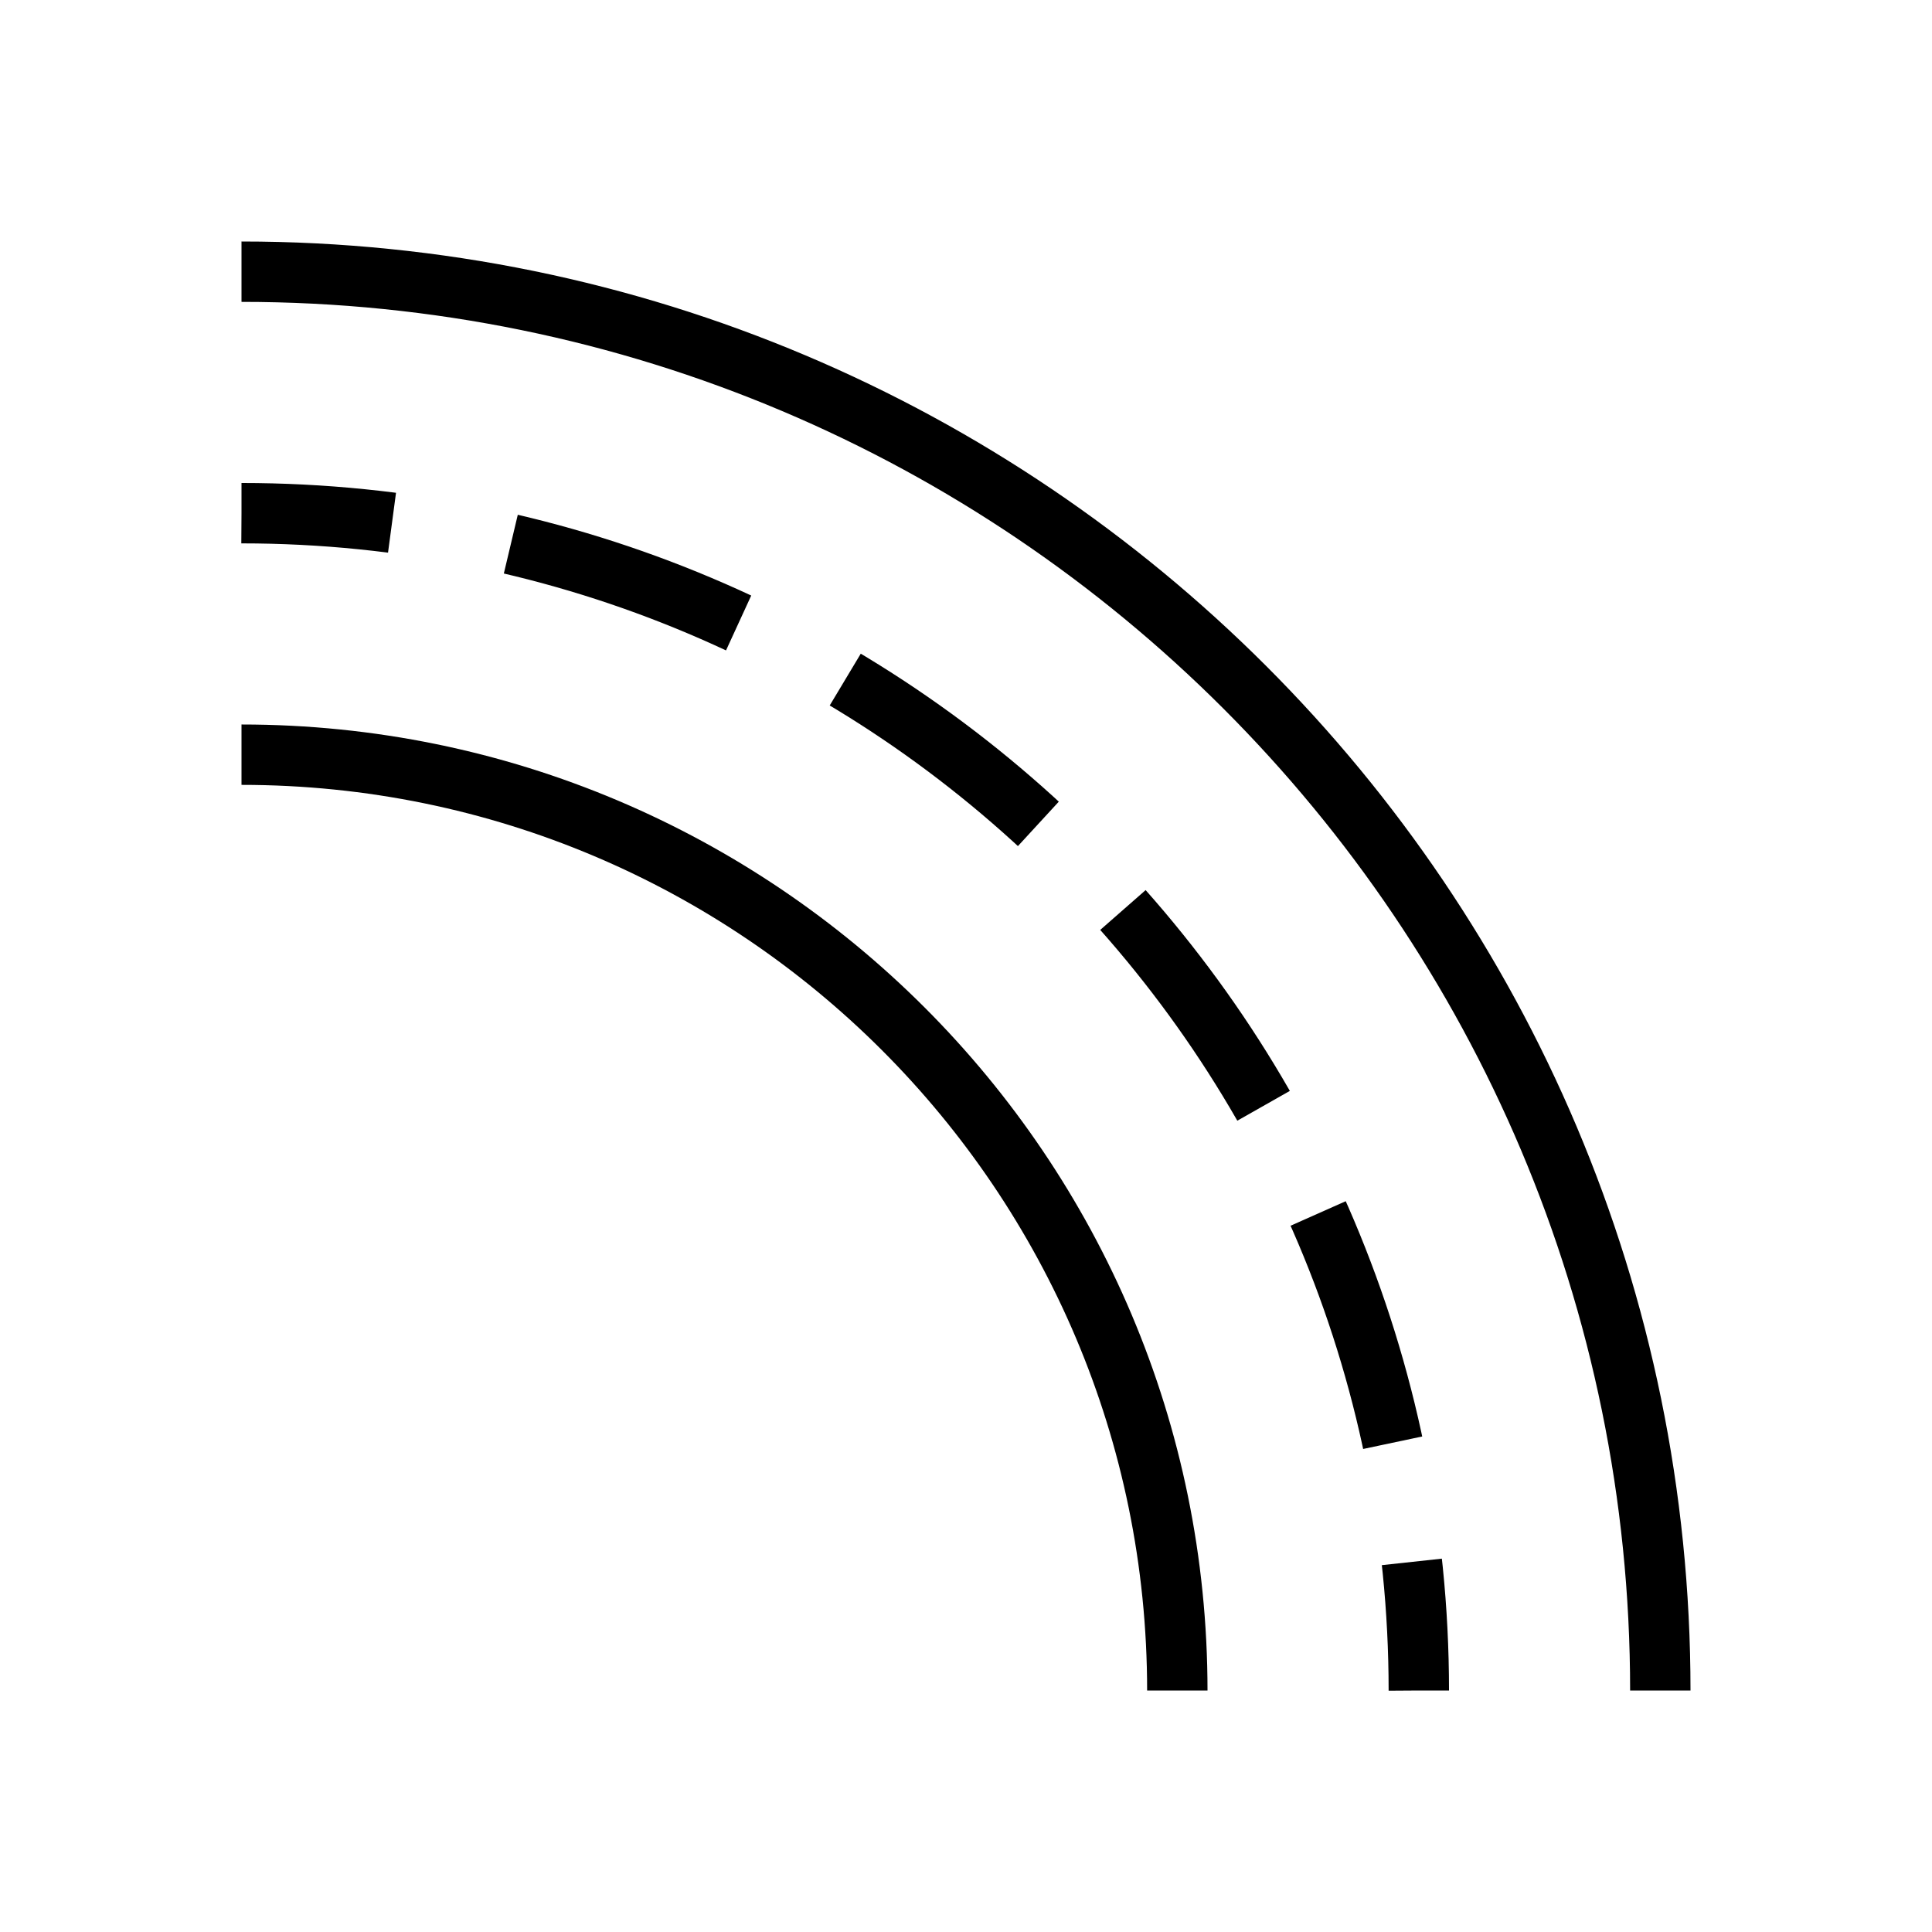
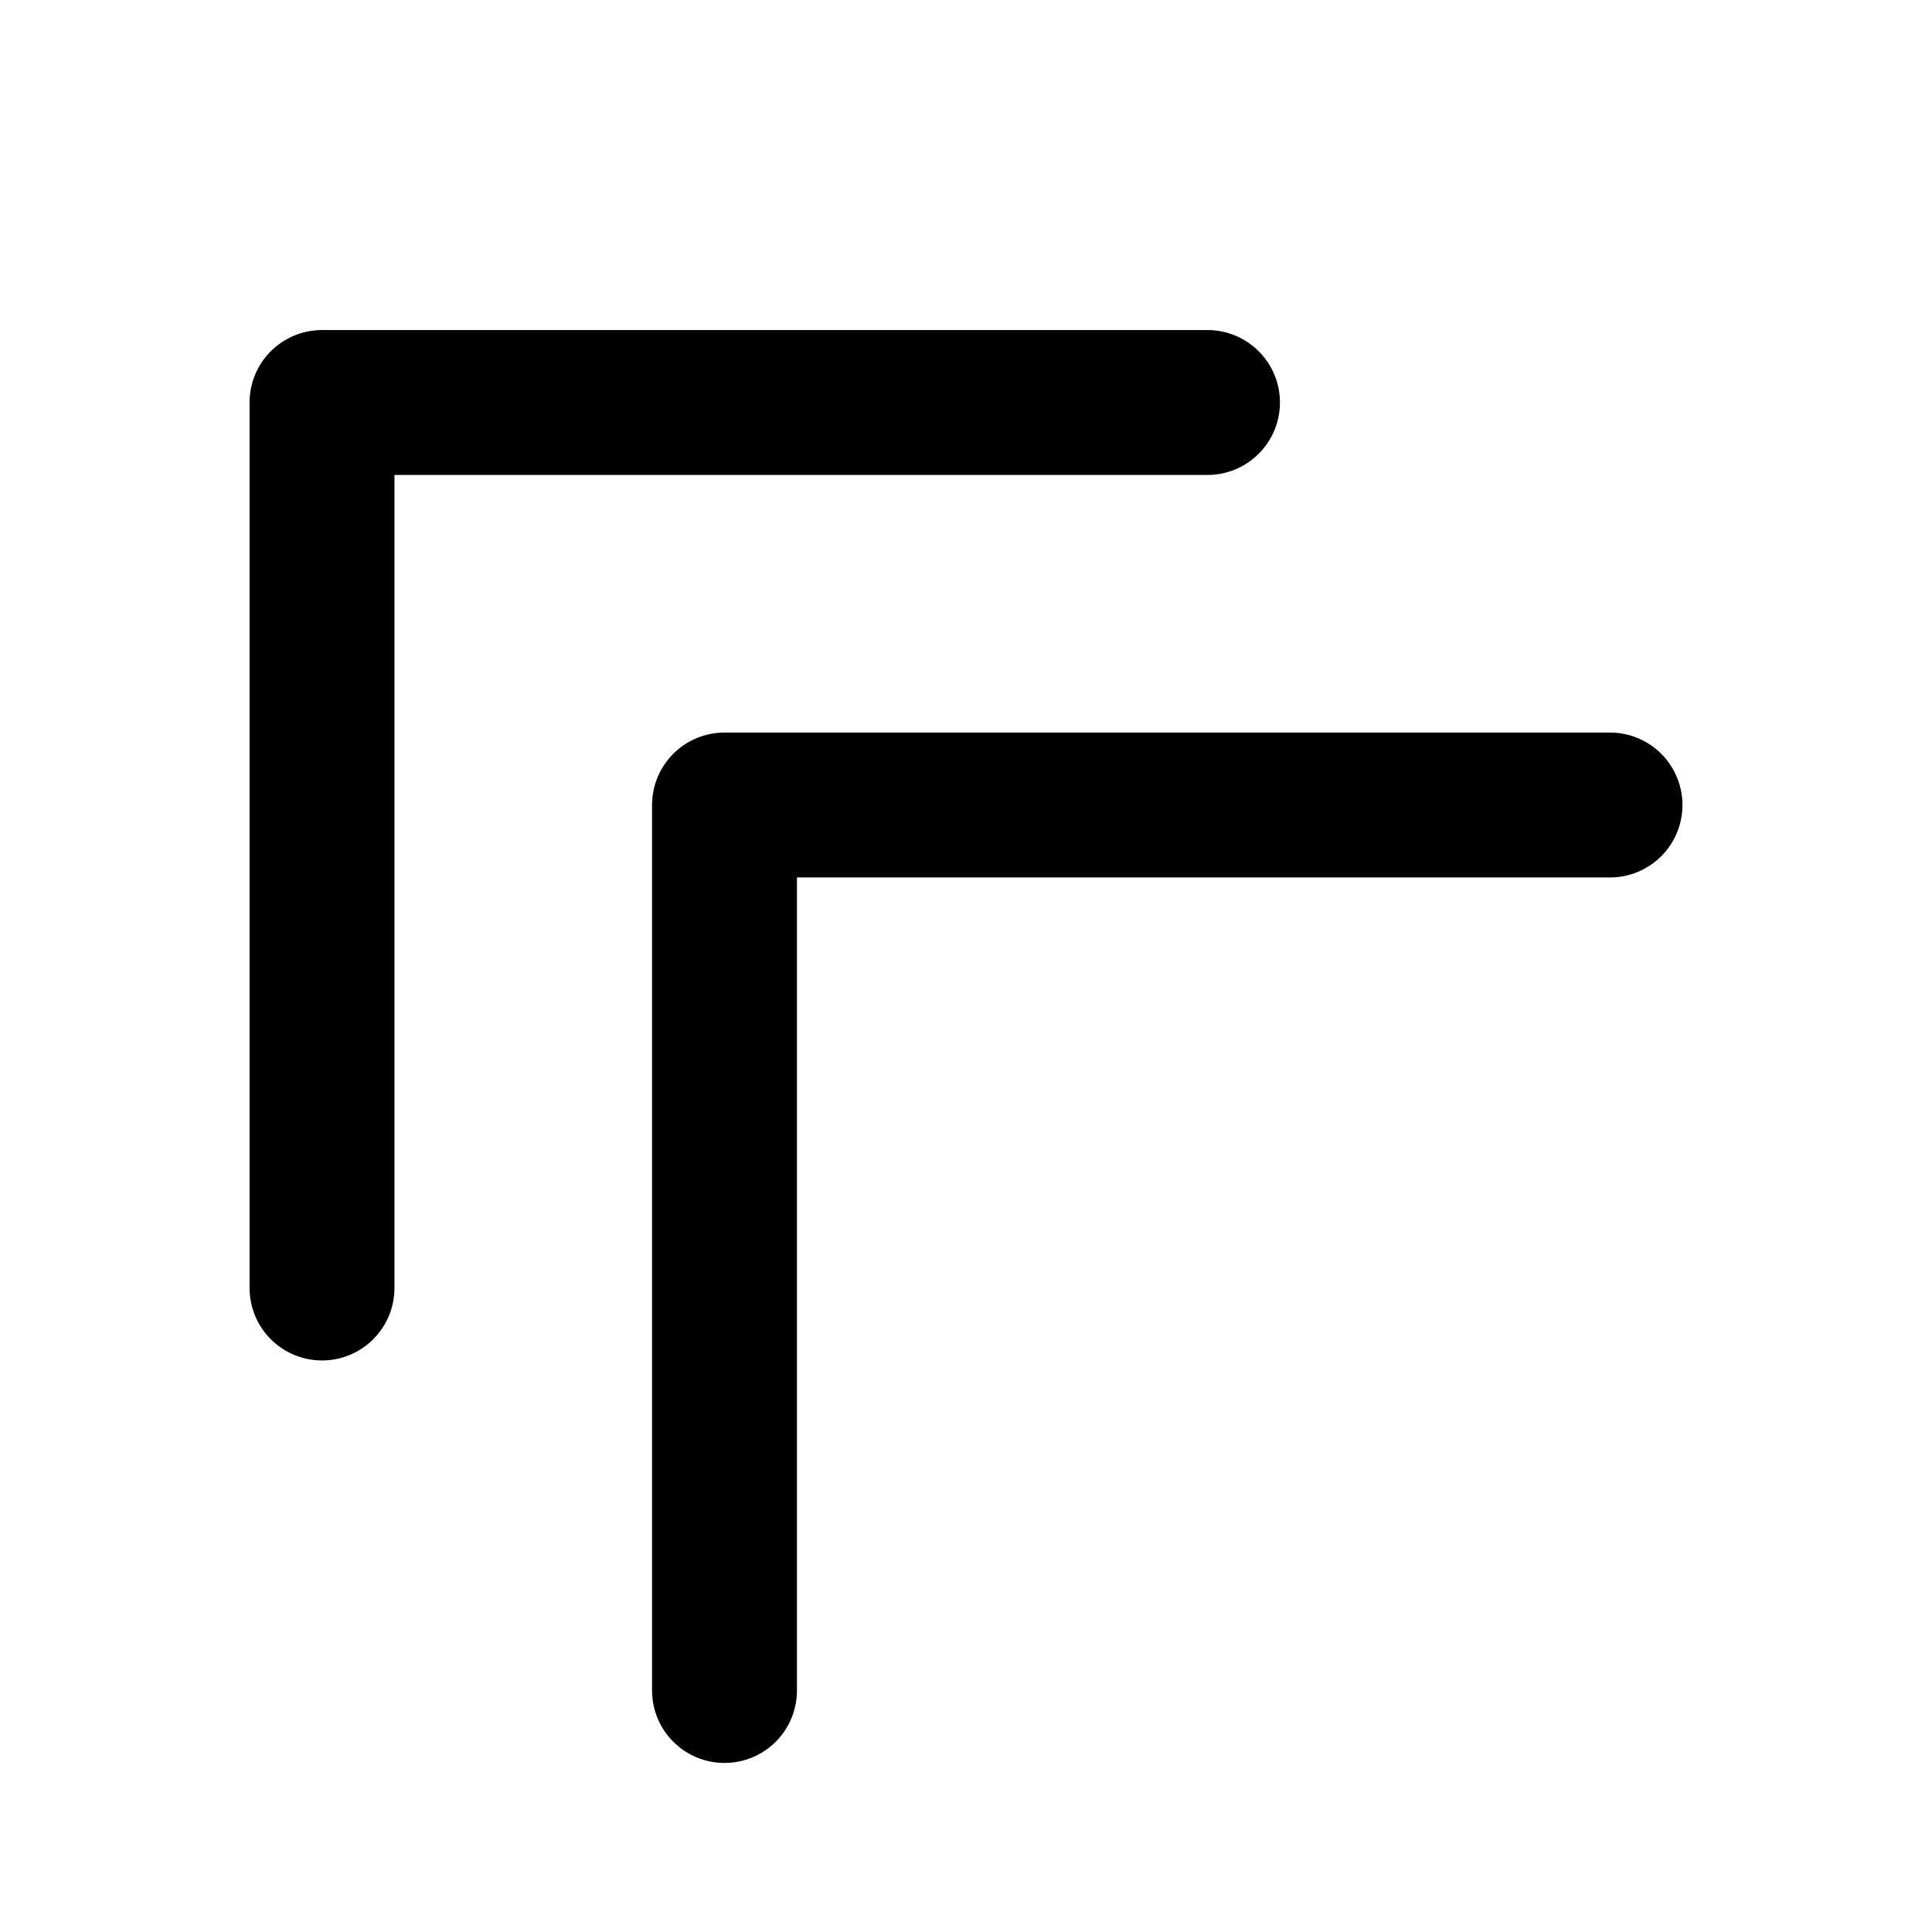
- <svg xmlns="http://www.w3.org/2000/svg" height="256" viewBox="0 0 72.249 72.249" width="256">
-   <g fill="none" stroke="#000" stroke-width="2.258">
-     <path d="m9.031 28.222a34.996 34.996 0 0 1 34.996 34.996" />
-     <path d="m9.031 19.191a44.027 44.027 0 0 1 44.027 44.027" stroke-dasharray="9.031 4.516" stroke-dashoffset="3.387" />
-     <path d="m9.031 10.16a53.058 53.058 0 0 1 53.058 53.058" />
-   </g>
+ <svg xmlns="http://www.w3.org/2000/svg" viewBox="0 0 24 24" width="24" height="24">
+   <path d="M4 16V5h11 M9 21V10h11" fill="none" stroke="#000" stroke-width="1.8" stroke-linecap="round" stroke-linejoin="round" />
</svg>
